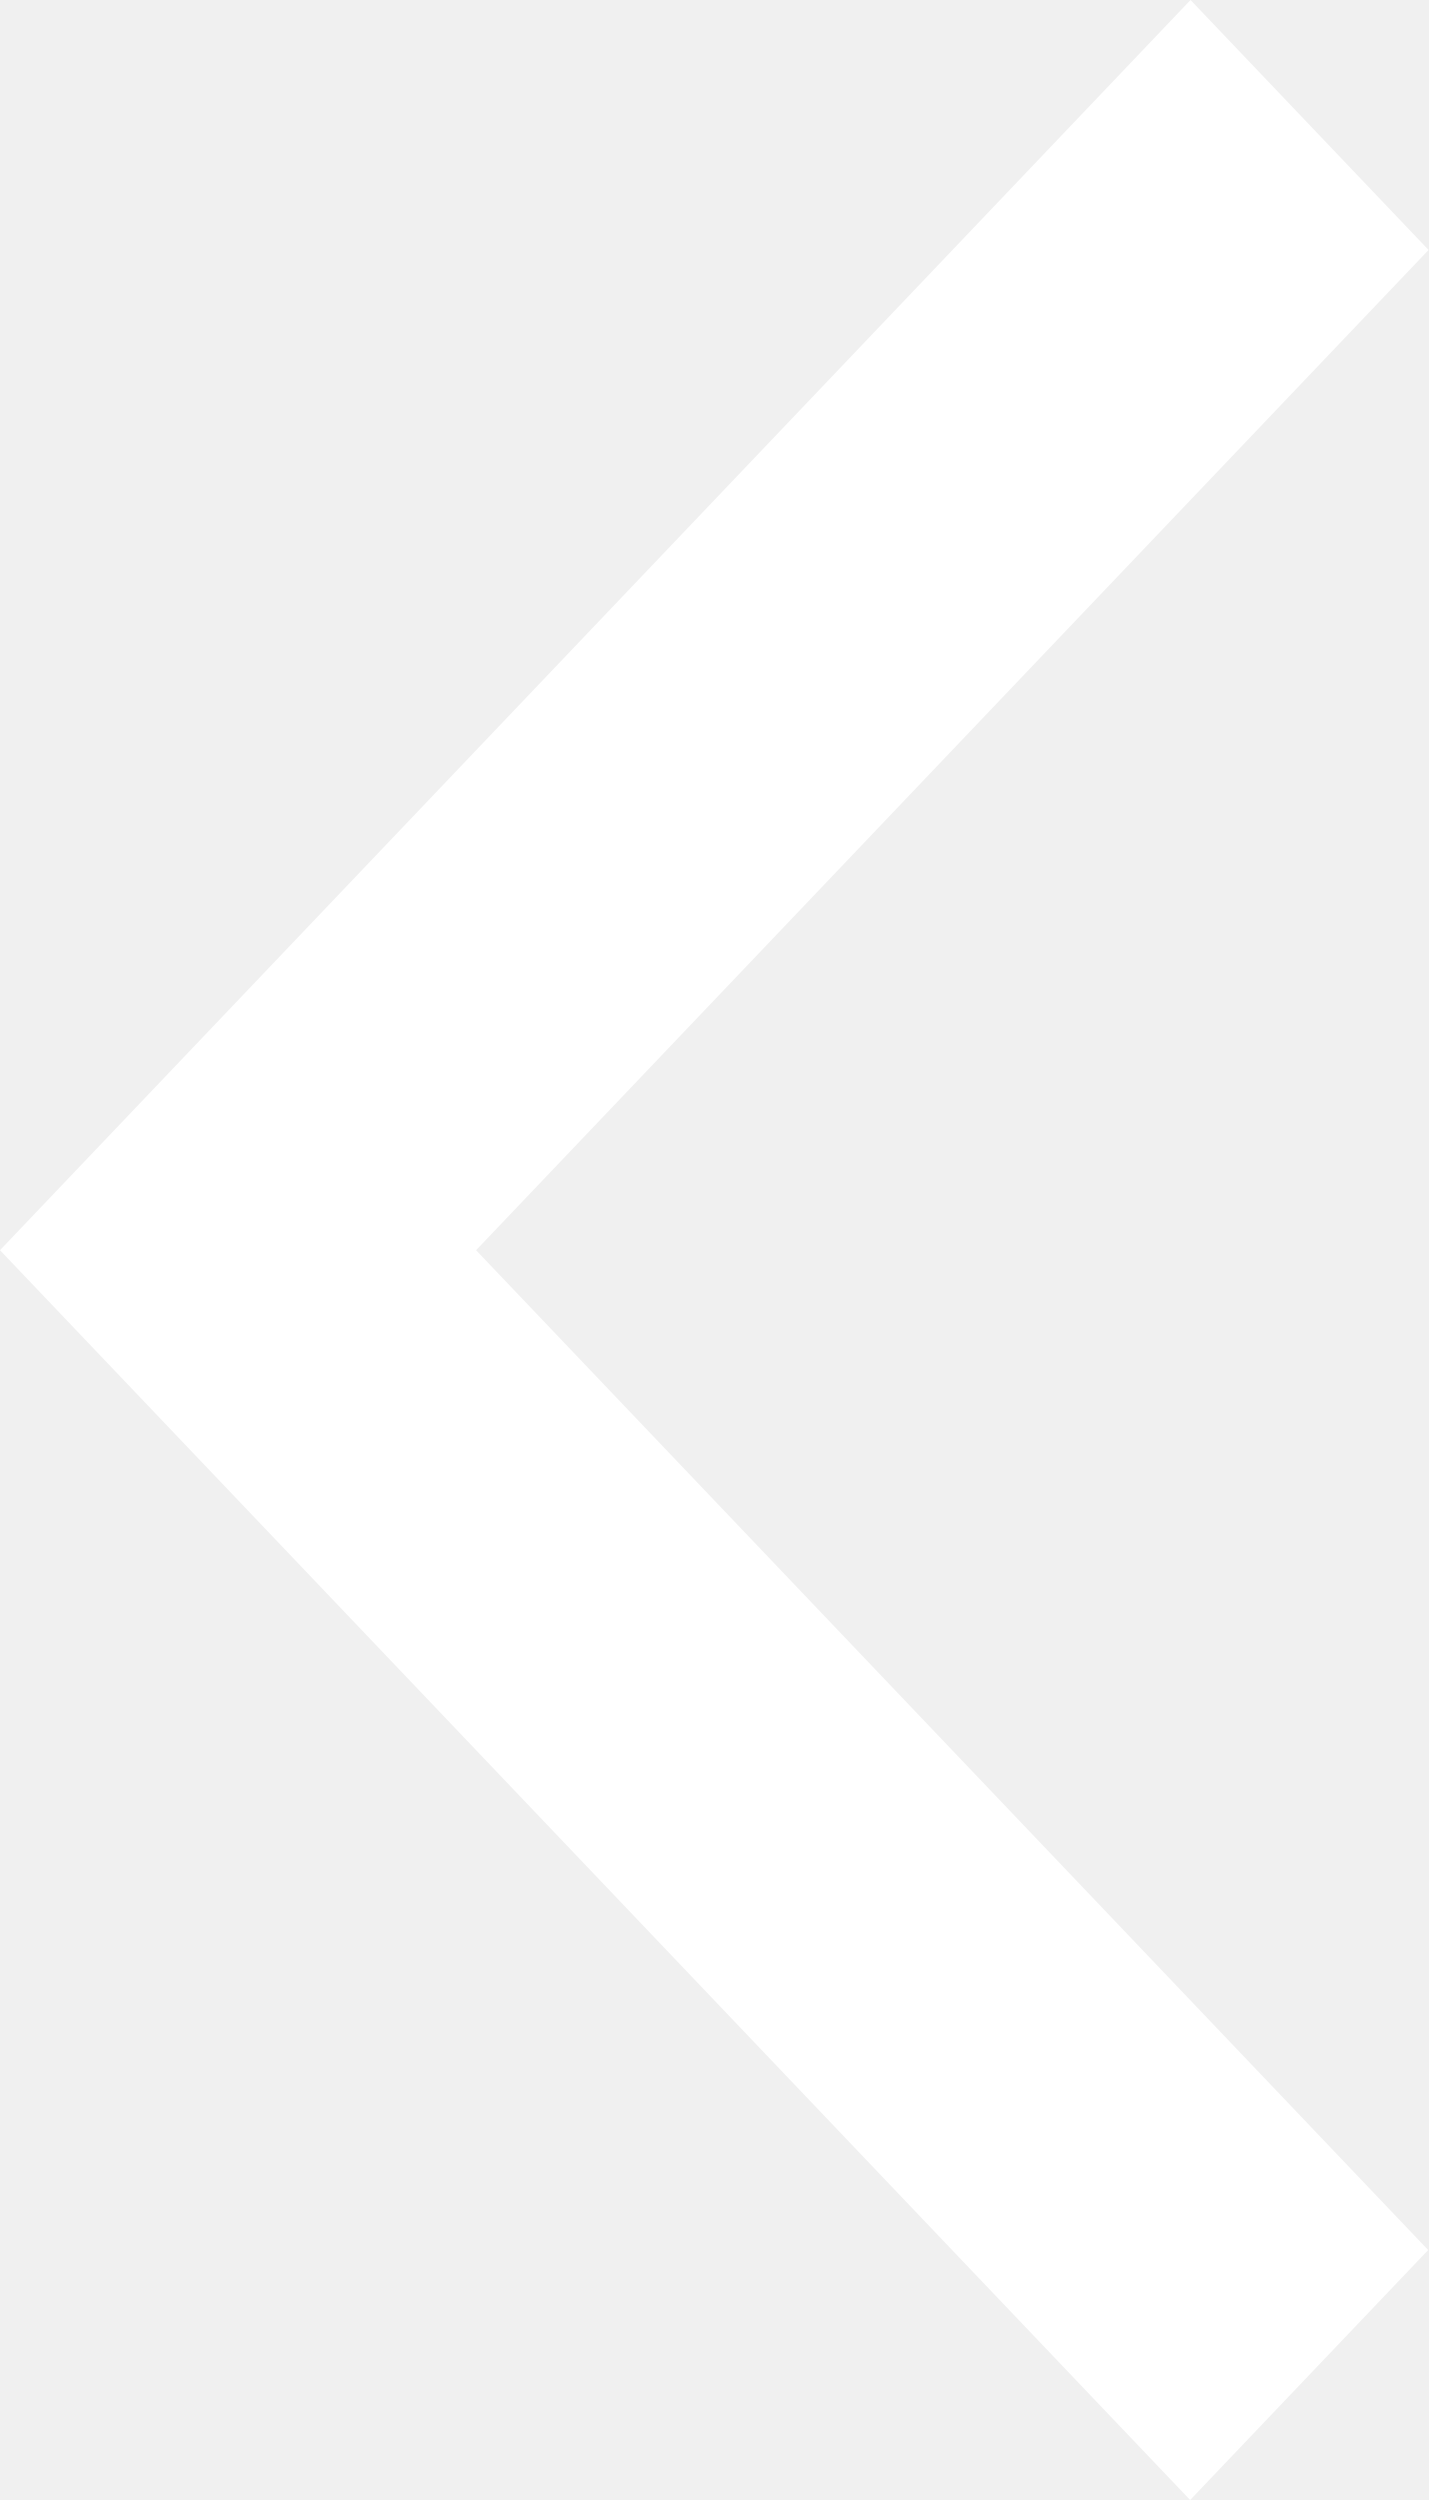
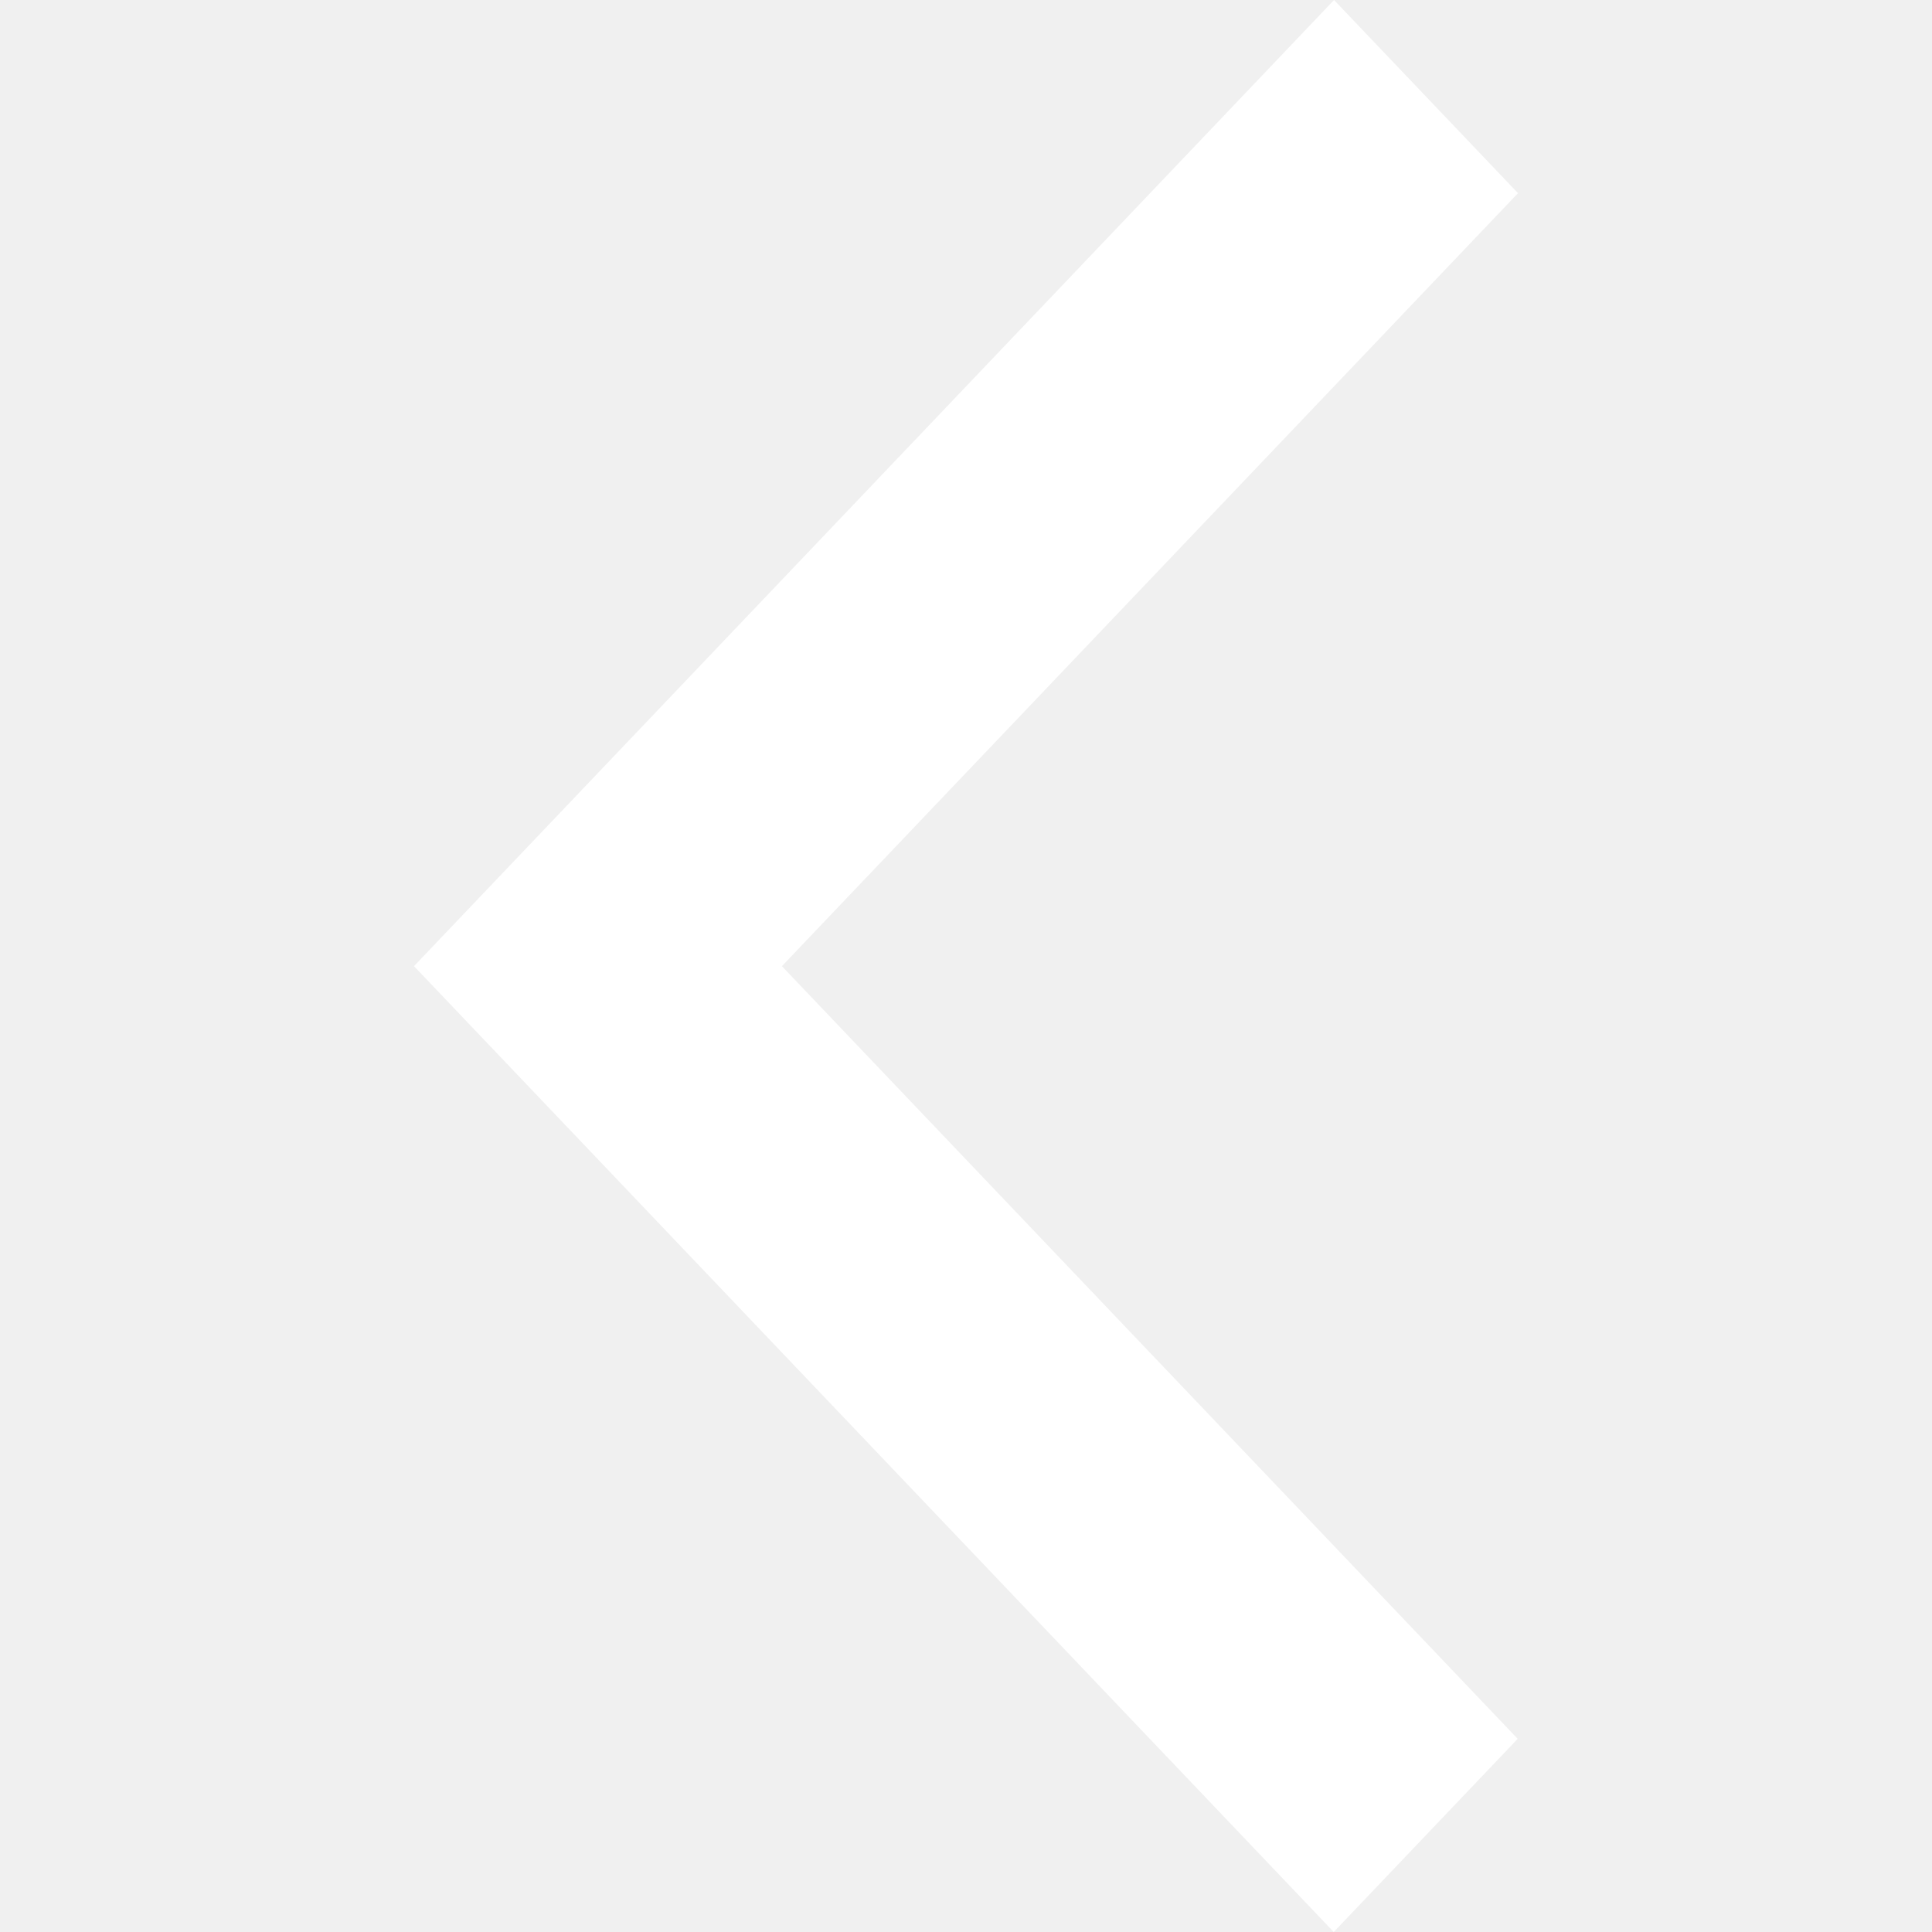
- <svg xmlns="http://www.w3.org/2000/svg" style="isolation:isolate" viewBox="0 0 40 70" width="40pt" height="70pt">
-   <defs>
-     <clipPath id="_clipPath_h249CVC0Y6JZgzPQbaFIwpMTYknHkfLr">
-       <rect width="40" height="70" />
-     </clipPath>
-   </defs>
-   <g clip-path="url(#_clipPath_h249CVC0Y6JZgzPQbaFIwpMTYknHkfLr)">
-     <path d=" M 0.011 34.994 L 0.011 34.994 L 33.335 0 L 40 6.999 L 13.33 35.006 L 39.989 63.001 L 33.324 70 L 0 35.006 L 0.011 34.994 Z " fill-rule="evenodd" fill="rgb(255,255,255)" />
-   </g>
+ <svg xmlns="http://www.w3.org/2000/svg" style="isolation:isolate" viewBox="0 0 40 70" width="512px" height="512px">
+   <path fill-rule="evenodd" fill="#ffffff" d=" M 0.011 34.994 L 0.011 34.994 L 33.335 0 L 40 6.999 L 13.33 35.006 L 39.989 63.001 L 33.324 70 L 0 35.006 L 0.011 34.994 Z " />
</svg>
